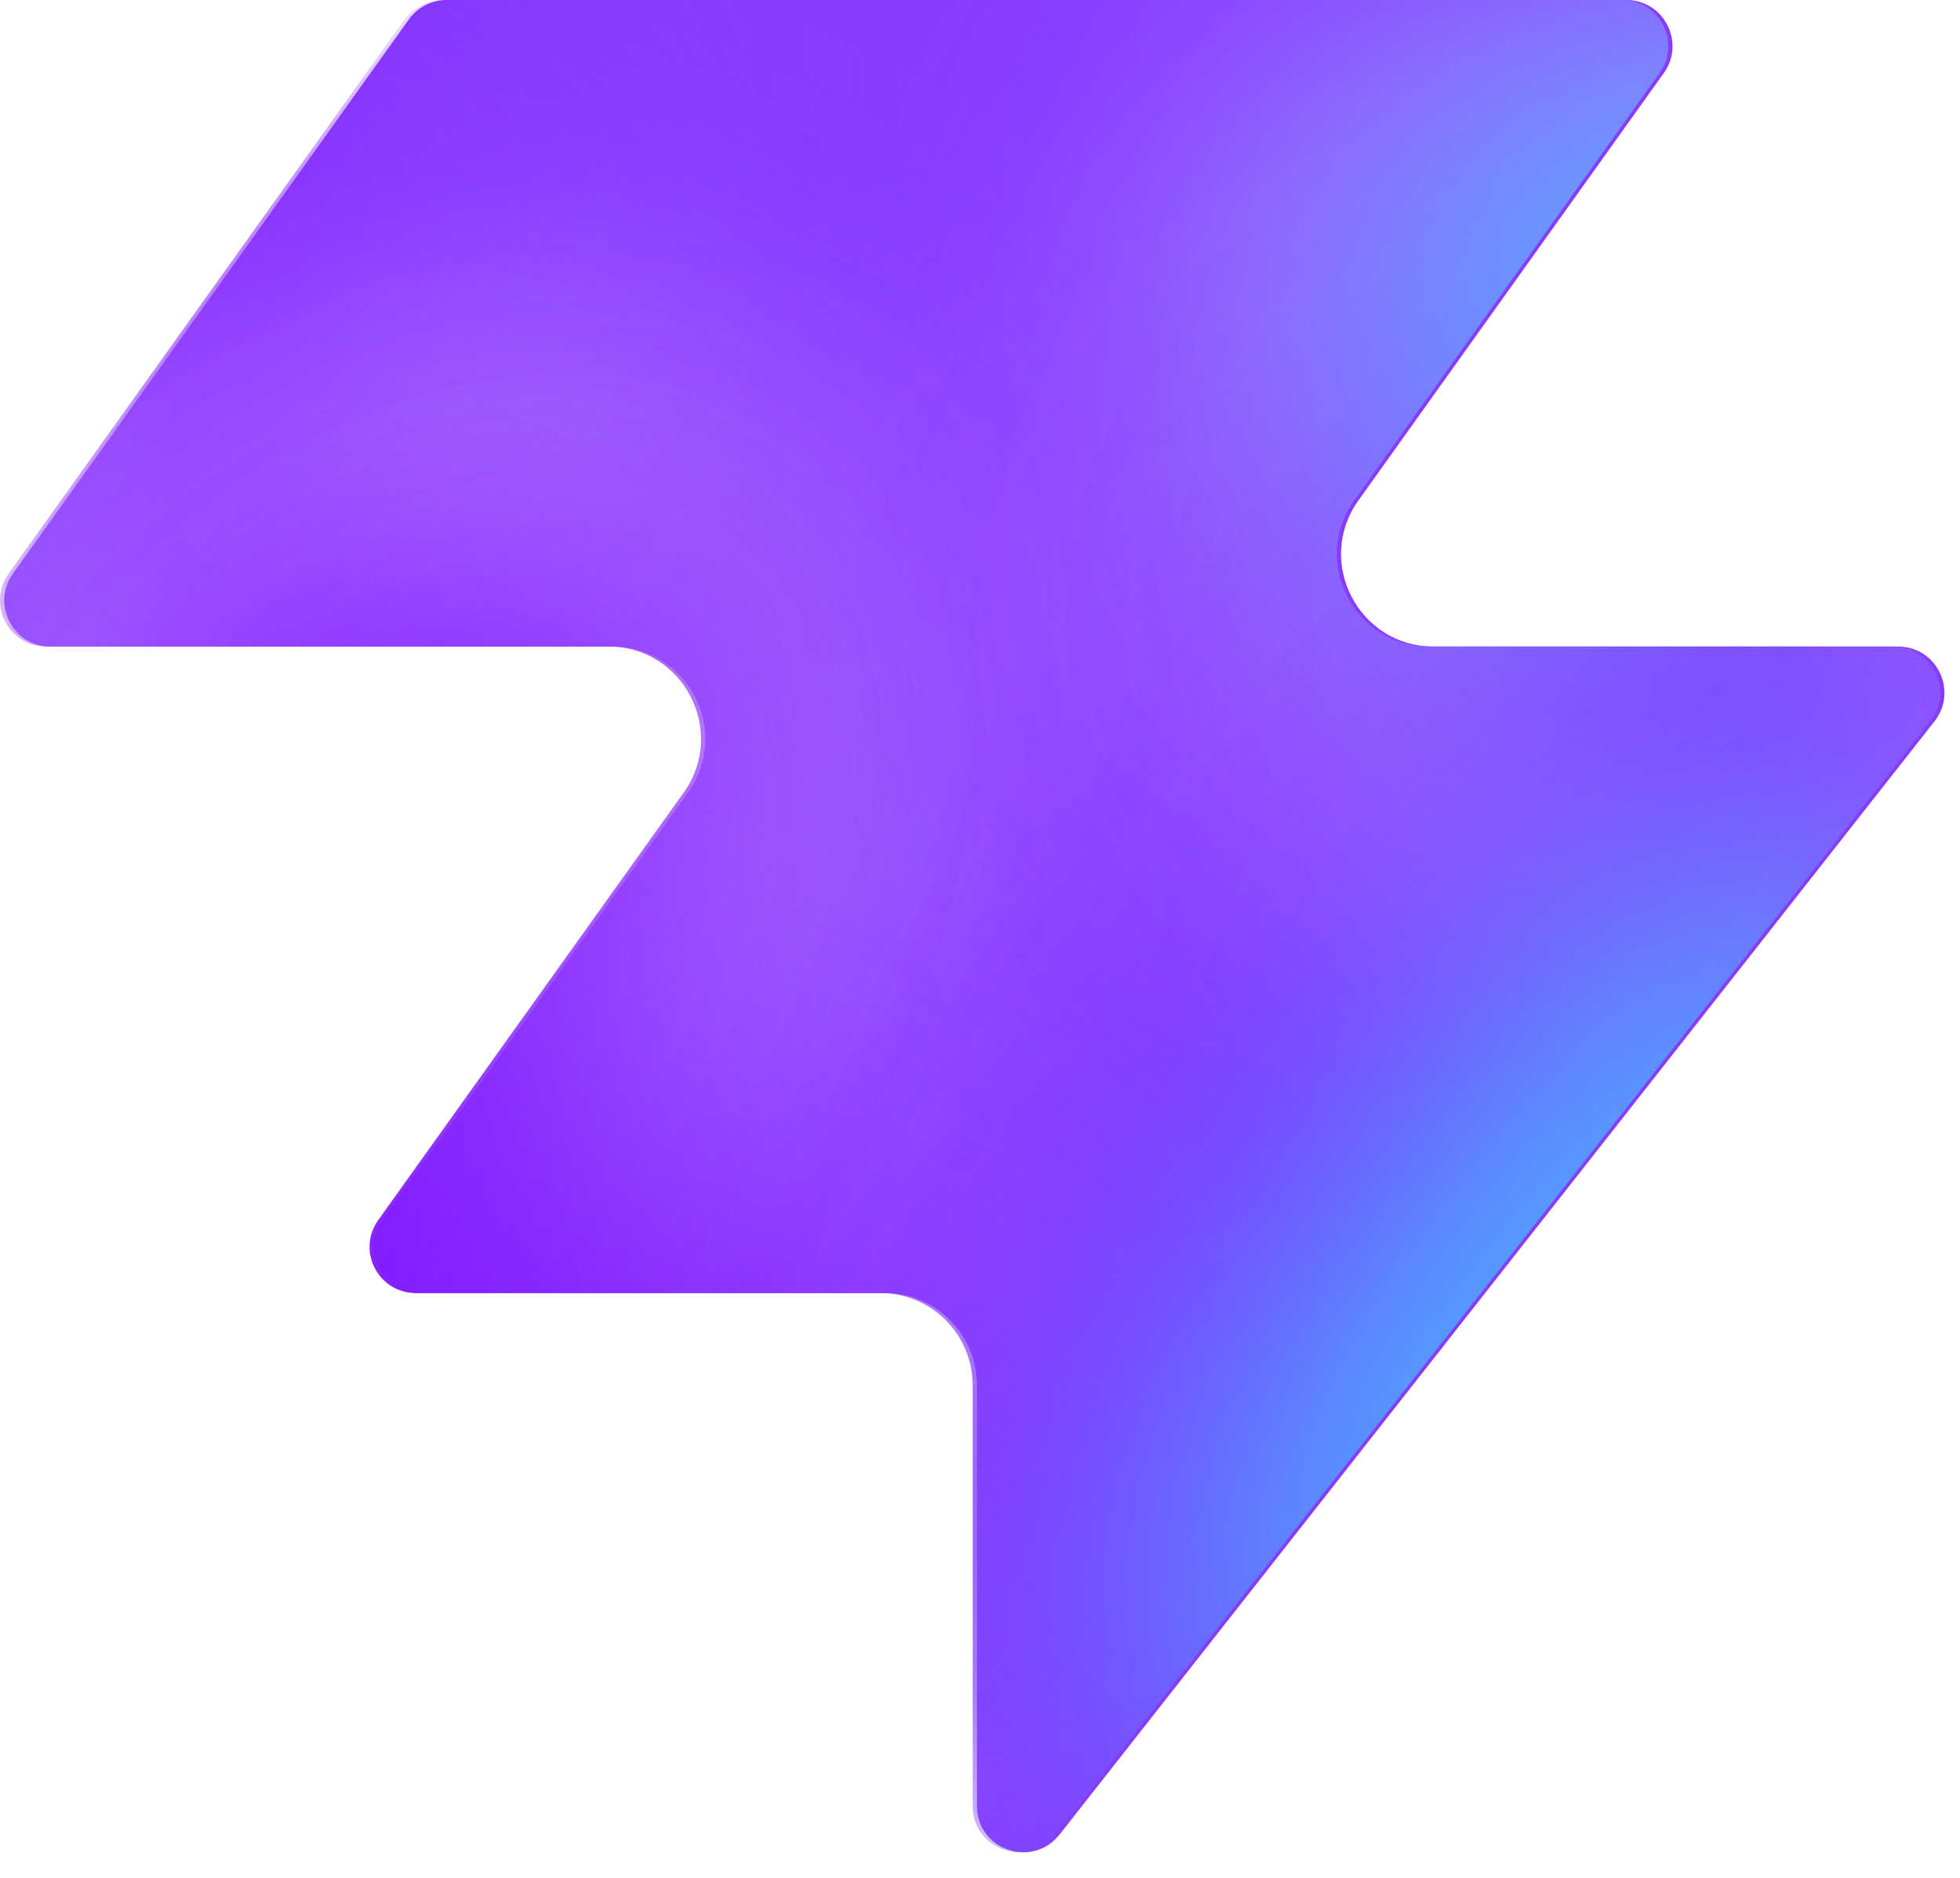
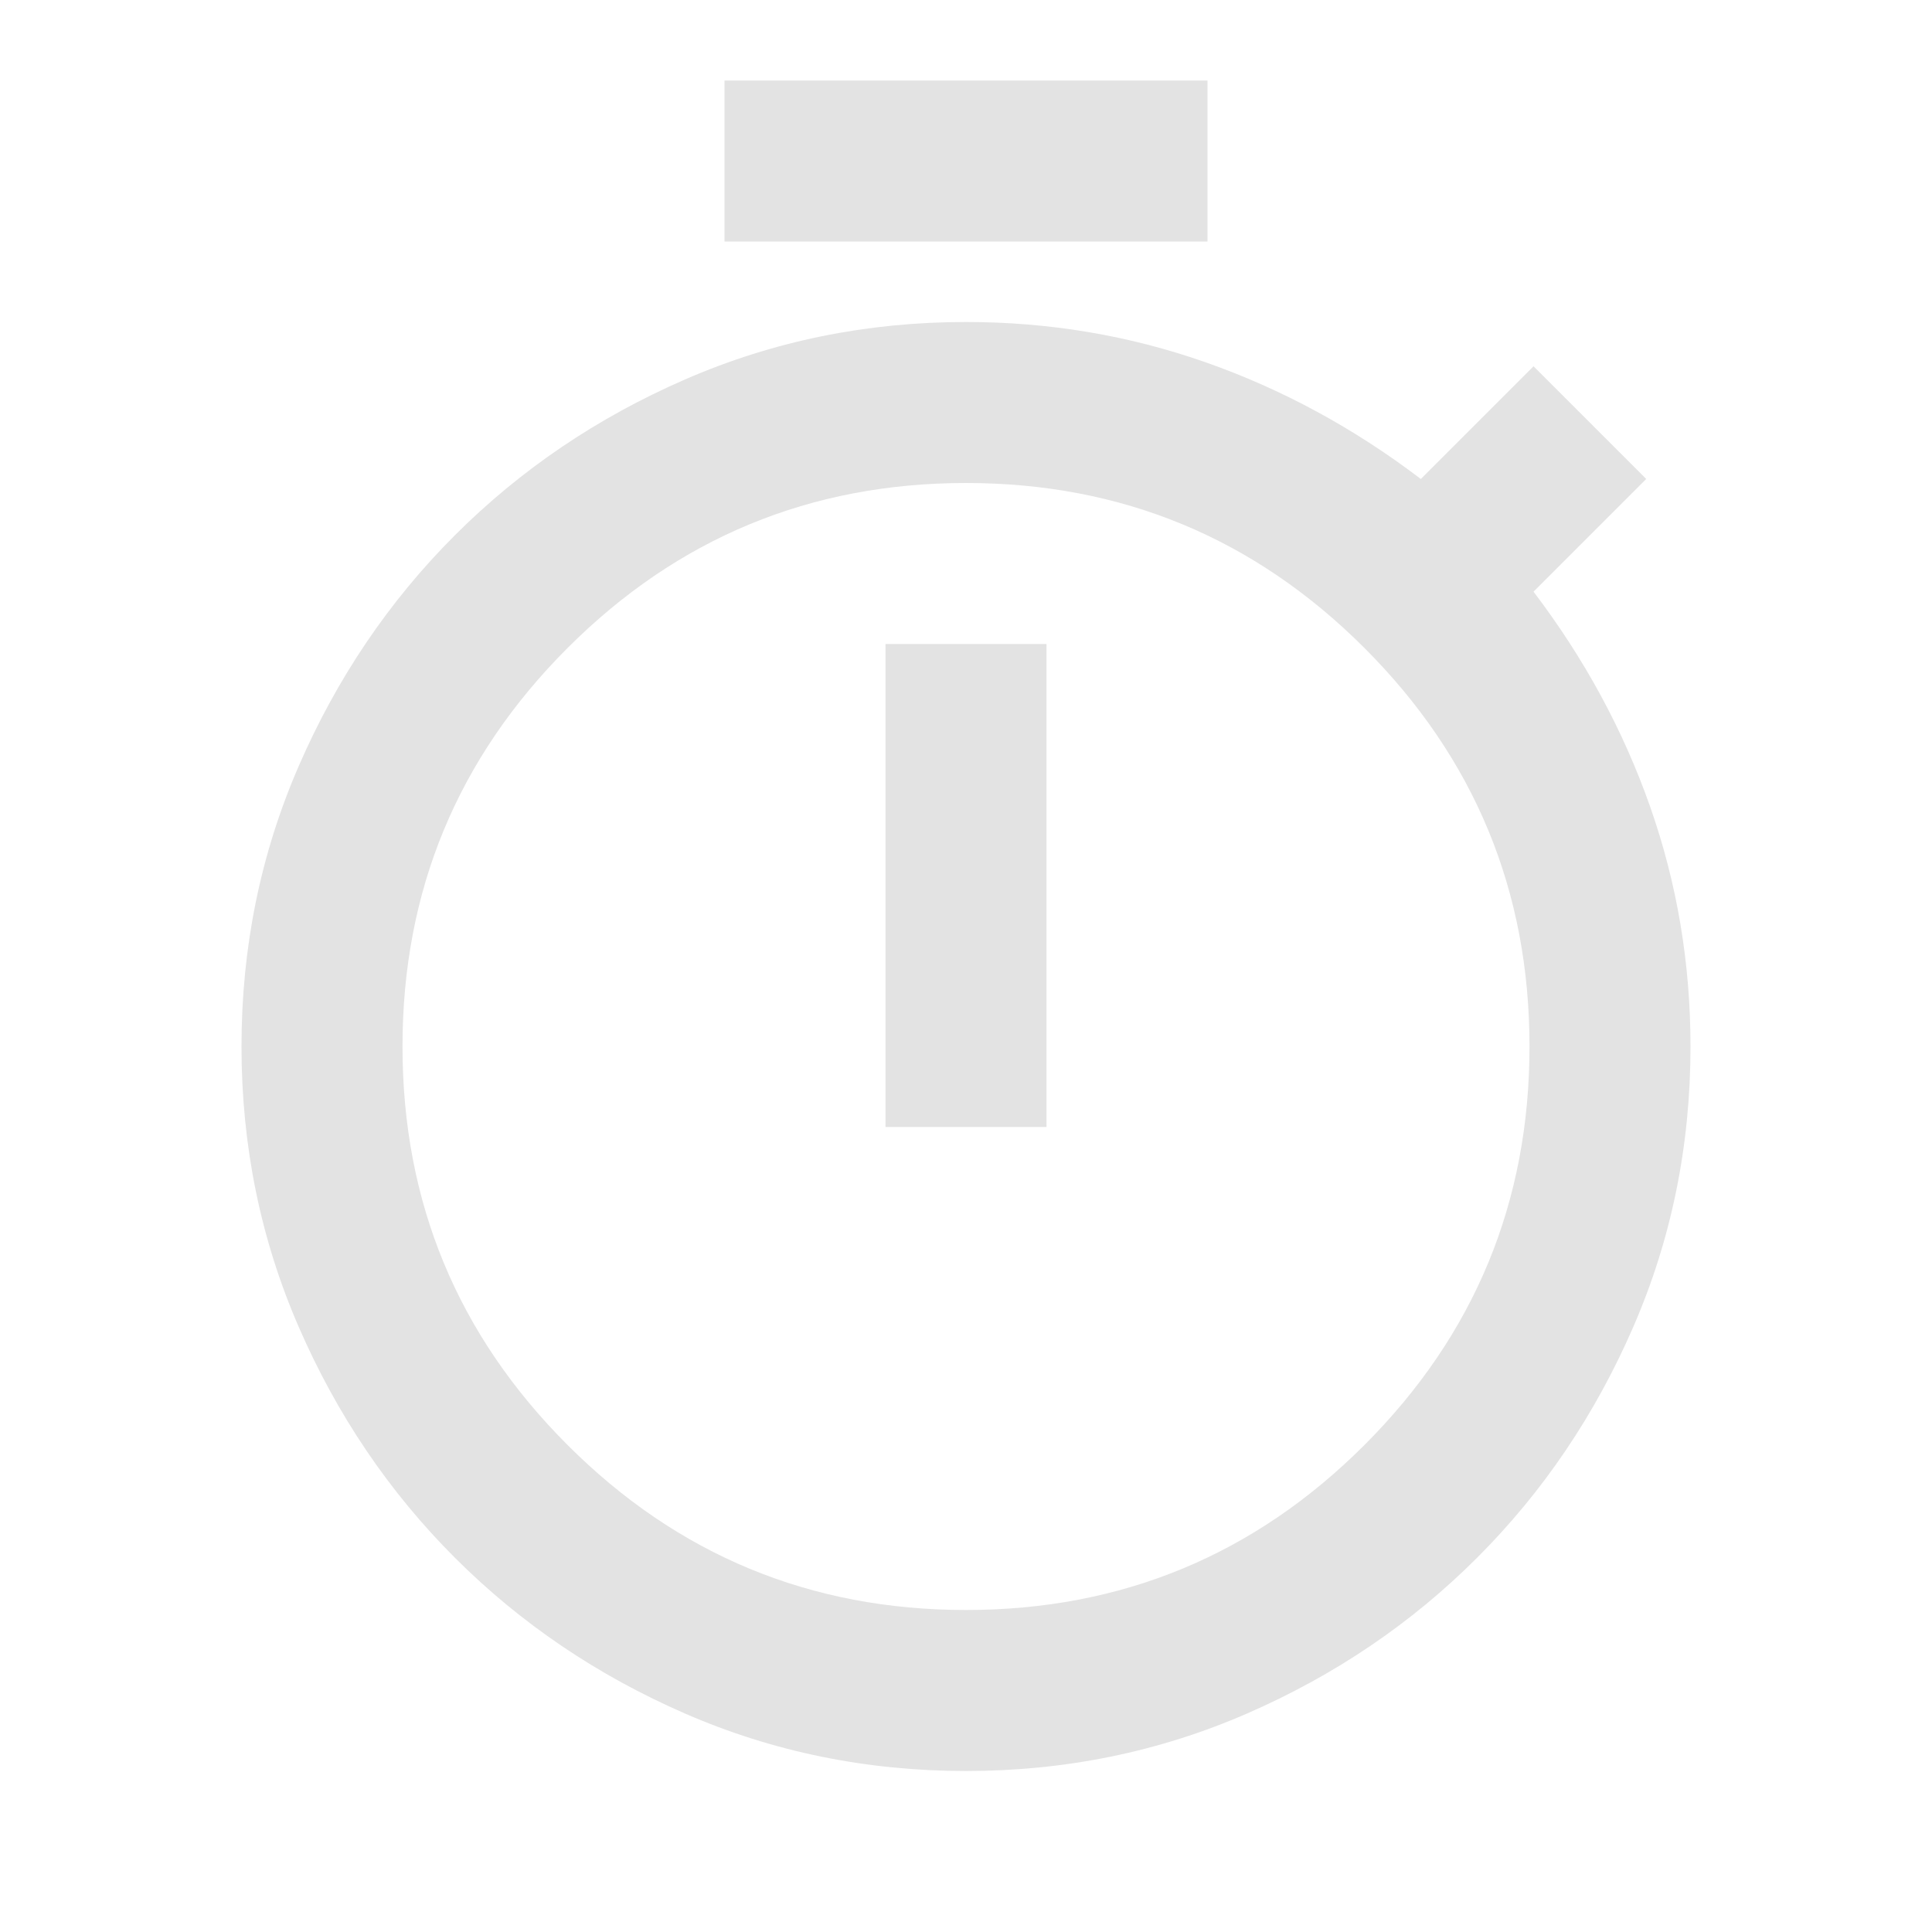
- <svg xmlns="http://www.w3.org/2000/svg" width="48" height="46" fill="none" viewBox="0 0 48 46">
-   <path fill="#863bff" d="M25.946 44.938c-.664.845-2.021.375-2.021-.698V33.937a2.26 2.26 0 0 0-2.262-2.262H10.287c-.92 0-1.456-1.04-.92-1.788l7.48-10.471c1.07-1.497 0-3.578-1.842-3.578H1.237c-.92 0-1.456-1.04-.92-1.788L10.013.474c.214-.297.556-.474.92-.474h28.894c.92 0 1.456 1.04.92 1.788l-7.48 10.471c-1.07 1.498 0 3.579 1.842 3.579h11.377c.943 0 1.473 1.088.89 1.83L25.947 44.94z" style="fill:#863bff;fill:color(display-p3 .525 .23 1);fill-opacity:1" />
-   <mask id="a" width="48" height="46" x="0" y="0" maskUnits="userSpaceOnUse" style="mask-type:alpha">
-     <path fill="#000" d="M25.842 44.938c-.664.844-2.021.375-2.021-.698V33.937a2.26 2.26 0 0 0-2.262-2.262H10.183c-.92 0-1.456-1.04-.92-1.788l7.48-10.471c1.07-1.498 0-3.579-1.842-3.579H1.133c-.92 0-1.456-1.04-.92-1.787L9.91.473c.214-.297.556-.474.92-.474h28.894c.92 0 1.456 1.04.92 1.788l-7.48 10.471c-1.07 1.498 0 3.578 1.842 3.578h11.377c.943 0 1.473 1.088.89 1.832L25.843 44.94z" style="fill:#000;fill-opacity:1" />
-   </mask>
-   <g mask="url(#a)">
-     <g filter="url(#b)">
-       <ellipse cx="5.508" cy="14.704" fill="#ede6ff" rx="5.508" ry="14.704" style="fill:#ede6ff;fill:color(display-p3 .927 .903 1);fill-opacity:1" transform="matrix(.00324 1 1 -.00324 -4.47 31.516)" />
-     </g>
-     <g filter="url(#c)">
-       <ellipse cx="10.399" cy="29.851" fill="#ede6ff" rx="10.399" ry="29.851" style="fill:#ede6ff;fill:color(display-p3 .927 .903 1);fill-opacity:1" transform="matrix(.00324 1 1 -.00324 -39.328 7.883)" />
-     </g>
-     <g filter="url(#d)">
-       <ellipse cx="5.508" cy="30.487" fill="#7e14ff" rx="5.508" ry="30.487" style="fill:#7e14ff;fill:color(display-p3 .492 .077 1);fill-opacity:1" transform="rotate(89.814 -25.913 -14.639)scale(1 -1)" />
-     </g>
-     <g filter="url(#e)">
-       <ellipse cx="5.508" cy="30.599" fill="#7e14ff" rx="5.508" ry="30.599" style="fill:#7e14ff;fill:color(display-p3 .492 .077 1);fill-opacity:1" transform="rotate(89.814 -32.644 -3.334)scale(1 -1)" />
-     </g>
-     <g filter="url(#f)">
-       <ellipse cx="5.508" cy="30.599" fill="#7e14ff" rx="5.508" ry="30.599" style="fill:#7e14ff;fill:color(display-p3 .492 .077 1);fill-opacity:1" transform="matrix(.00324 1 1 -.00324 -34.34 30.47)" />
-     </g>
-     <g filter="url(#g)">
-       <ellipse cx="14.072" cy="22.078" fill="#ede6ff" rx="14.072" ry="22.078" style="fill:#ede6ff;fill:color(display-p3 .927 .903 1);fill-opacity:1" transform="rotate(93.35 24.506 48.493)scale(-1 1)" />
-     </g>
-     <g filter="url(#h)">
-       <ellipse cx="3.47" cy="21.501" fill="#7e14ff" rx="3.47" ry="21.501" style="fill:#7e14ff;fill:color(display-p3 .492 .077 1);fill-opacity:1" transform="rotate(89.009 28.708 47.59)scale(-1 1)" />
-     </g>
-     <g filter="url(#i)">
-       <ellipse cx="3.47" cy="21.501" fill="#7e14ff" rx="3.47" ry="21.501" style="fill:#7e14ff;fill:color(display-p3 .492 .077 1);fill-opacity:1" transform="rotate(89.009 28.708 47.59)scale(-1 1)" />
-     </g>
-     <g filter="url(#j)">
-       <ellipse cx=".387" cy="8.972" fill="#7e14ff" rx="4.407" ry="29.108" style="fill:#7e14ff;fill:color(display-p3 .492 .077 1);fill-opacity:1" transform="rotate(39.51 .387 8.972)" />
-     </g>
-     <g filter="url(#k)">
-       <ellipse cx="47.523" cy="-6.092" fill="#7e14ff" rx="4.407" ry="29.108" style="fill:#7e14ff;fill:color(display-p3 .492 .077 1);fill-opacity:1" transform="rotate(37.892 47.523 -6.092)" />
-     </g>
-     <g filter="url(#l)">
-       <ellipse cx="41.412" cy="6.333" fill="#47bfff" rx="5.971" ry="9.665" style="fill:#47bfff;fill:color(display-p3 .28 .748 1);fill-opacity:1" transform="rotate(37.892 41.412 6.333)" />
-     </g>
-     <g filter="url(#m)">
-       <ellipse cx="-1.879" cy="38.332" fill="#7e14ff" rx="4.407" ry="29.108" style="fill:#7e14ff;fill:color(display-p3 .492 .077 1);fill-opacity:1" transform="rotate(37.892 -1.88 38.332)" />
-     </g>
-     <g filter="url(#n)">
-       <ellipse cx="-1.879" cy="38.332" fill="#7e14ff" rx="4.407" ry="29.108" style="fill:#7e14ff;fill:color(display-p3 .492 .077 1);fill-opacity:1" transform="rotate(37.892 -1.88 38.332)" />
-     </g>
-     <g filter="url(#o)">
-       <ellipse cx="35.651" cy="29.907" fill="#7e14ff" rx="4.407" ry="29.108" style="fill:#7e14ff;fill:color(display-p3 .492 .077 1);fill-opacity:1" transform="rotate(37.892 35.651 29.907)" />
-     </g>
-     <g filter="url(#p)">
-       <ellipse cx="38.418" cy="32.4" fill="#47bfff" rx="5.971" ry="15.297" style="fill:#47bfff;fill:color(display-p3 .28 .748 1);fill-opacity:1" transform="rotate(37.892 38.418 32.4)" />
-     </g>
-   </g>
-   <defs>
-     <filter id="b" width="60.045" height="41.654" x="-19.77" y="16.149" color-interpolation-filters="sRGB" filterUnits="userSpaceOnUse">
-       <feFlood flood-opacity="0" result="BackgroundImageFix" />
-       <feBlend in="SourceGraphic" in2="BackgroundImageFix" result="shape" />
-       <feGaussianBlur result="effect1_foregroundBlur_2002_17158" stdDeviation="7.659" />
-     </filter>
-     <filter id="c" width="90.34" height="51.437" x="-54.613" y="-7.533" color-interpolation-filters="sRGB" filterUnits="userSpaceOnUse">
-       <feFlood flood-opacity="0" result="BackgroundImageFix" />
-       <feBlend in="SourceGraphic" in2="BackgroundImageFix" result="shape" />
-       <feGaussianBlur result="effect1_foregroundBlur_2002_17158" stdDeviation="7.659" />
-     </filter>
-     <filter id="d" width="79.355" height="29.4" x="-49.64" y="2.03" color-interpolation-filters="sRGB" filterUnits="userSpaceOnUse">
-       <feFlood flood-opacity="0" result="BackgroundImageFix" />
-       <feBlend in="SourceGraphic" in2="BackgroundImageFix" result="shape" />
-       <feGaussianBlur result="effect1_foregroundBlur_2002_17158" stdDeviation="4.596" />
-     </filter>
-     <filter id="e" width="79.579" height="29.4" x="-45.045" y="20.029" color-interpolation-filters="sRGB" filterUnits="userSpaceOnUse">
-       <feFlood flood-opacity="0" result="BackgroundImageFix" />
-       <feBlend in="SourceGraphic" in2="BackgroundImageFix" result="shape" />
-       <feGaussianBlur result="effect1_foregroundBlur_2002_17158" stdDeviation="4.596" />
-     </filter>
-     <filter id="f" width="79.579" height="29.4" x="-43.513" y="21.178" color-interpolation-filters="sRGB" filterUnits="userSpaceOnUse">
-       <feFlood flood-opacity="0" result="BackgroundImageFix" />
-       <feBlend in="SourceGraphic" in2="BackgroundImageFix" result="shape" />
-       <feGaussianBlur result="effect1_foregroundBlur_2002_17158" stdDeviation="4.596" />
-     </filter>
-     <filter id="g" width="74.749" height="58.852" x="15.756" y="-17.901" color-interpolation-filters="sRGB" filterUnits="userSpaceOnUse">
-       <feFlood flood-opacity="0" result="BackgroundImageFix" />
-       <feBlend in="SourceGraphic" in2="BackgroundImageFix" result="shape" />
-       <feGaussianBlur result="effect1_foregroundBlur_2002_17158" stdDeviation="7.659" />
-     </filter>
-     <filter id="h" width="61.377" height="25.362" x="23.548" y="2.284" color-interpolation-filters="sRGB" filterUnits="userSpaceOnUse">
-       <feFlood flood-opacity="0" result="BackgroundImageFix" />
-       <feBlend in="SourceGraphic" in2="BackgroundImageFix" result="shape" />
-       <feGaussianBlur result="effect1_foregroundBlur_2002_17158" stdDeviation="4.596" />
-     </filter>
-     <filter id="i" width="61.377" height="25.362" x="23.548" y="2.284" color-interpolation-filters="sRGB" filterUnits="userSpaceOnUse">
-       <feFlood flood-opacity="0" result="BackgroundImageFix" />
-       <feBlend in="SourceGraphic" in2="BackgroundImageFix" result="shape" />
-       <feGaussianBlur result="effect1_foregroundBlur_2002_17158" stdDeviation="4.596" />
-     </filter>
-     <filter id="j" width="56.045" height="63.649" x="-27.636" y="-22.853" color-interpolation-filters="sRGB" filterUnits="userSpaceOnUse">
-       <feFlood flood-opacity="0" result="BackgroundImageFix" />
-       <feBlend in="SourceGraphic" in2="BackgroundImageFix" result="shape" />
-       <feGaussianBlur result="effect1_foregroundBlur_2002_17158" stdDeviation="4.596" />
-     </filter>
-     <filter id="k" width="54.814" height="64.646" x="20.116" y="-38.415" color-interpolation-filters="sRGB" filterUnits="userSpaceOnUse">
-       <feFlood flood-opacity="0" result="BackgroundImageFix" />
-       <feBlend in="SourceGraphic" in2="BackgroundImageFix" result="shape" />
-       <feGaussianBlur result="effect1_foregroundBlur_2002_17158" stdDeviation="4.596" />
-     </filter>
-     <filter id="l" width="33.541" height="35.313" x="24.641" y="-11.323" color-interpolation-filters="sRGB" filterUnits="userSpaceOnUse">
-       <feFlood flood-opacity="0" result="BackgroundImageFix" />
-       <feBlend in="SourceGraphic" in2="BackgroundImageFix" result="shape" />
-       <feGaussianBlur result="effect1_foregroundBlur_2002_17158" stdDeviation="4.596" />
-     </filter>
-     <filter id="m" width="54.814" height="64.646" x="-29.286" y="6.009" color-interpolation-filters="sRGB" filterUnits="userSpaceOnUse">
-       <feFlood flood-opacity="0" result="BackgroundImageFix" />
-       <feBlend in="SourceGraphic" in2="BackgroundImageFix" result="shape" />
-       <feGaussianBlur result="effect1_foregroundBlur_2002_17158" stdDeviation="4.596" />
-     </filter>
-     <filter id="n" width="54.814" height="64.646" x="-29.286" y="6.009" color-interpolation-filters="sRGB" filterUnits="userSpaceOnUse">
-       <feFlood flood-opacity="0" result="BackgroundImageFix" />
-       <feBlend in="SourceGraphic" in2="BackgroundImageFix" result="shape" />
-       <feGaussianBlur result="effect1_foregroundBlur_2002_17158" stdDeviation="4.596" />
-     </filter>
-     <filter id="o" width="54.814" height="64.646" x="8.244" y="-2.416" color-interpolation-filters="sRGB" filterUnits="userSpaceOnUse">
-       <feFlood flood-opacity="0" result="BackgroundImageFix" />
-       <feBlend in="SourceGraphic" in2="BackgroundImageFix" result="shape" />
-       <feGaussianBlur result="effect1_foregroundBlur_2002_17158" stdDeviation="4.596" />
-     </filter>
-     <filter id="p" width="39.409" height="43.623" x="18.713" y="10.588" color-interpolation-filters="sRGB" filterUnits="userSpaceOnUse">
-       <feFlood flood-opacity="0" result="BackgroundImageFix" />
-       <feBlend in="SourceGraphic" in2="BackgroundImageFix" result="shape" />
-       <feGaussianBlur result="effect1_foregroundBlur_2002_17158" stdDeviation="4.596" />
-     </filter>
-   </defs>
+ <svg xmlns="http://www.w3.org/2000/svg" height="24px" viewBox="0 -960 960 960" width="24px" fill="#e3e3e3">
+   <path d="M360-840v-80h240v80H360Zm80 440h80v-240h-80v240Zm-99.5 291.5Q275-137 226-186t-77.5-114.5Q120-366 120-440t28.5-139.5Q177-645 226-694t114.5-77.5Q406-800 480-800q62 0 119 20t107 58l56-56 56 56-56 56q38 50 58 107t20 119q0 74-28.5 139.5T734-186q-49 49-114.5 77.5T480-80q-74 0-139.5-28.5ZM678-242q82-82 82-198t-82-198q-82-82-198-82t-198 82q-82 82-82 198t82 198q82 82 198 82t198-82ZM480-440Z" />
</svg>
